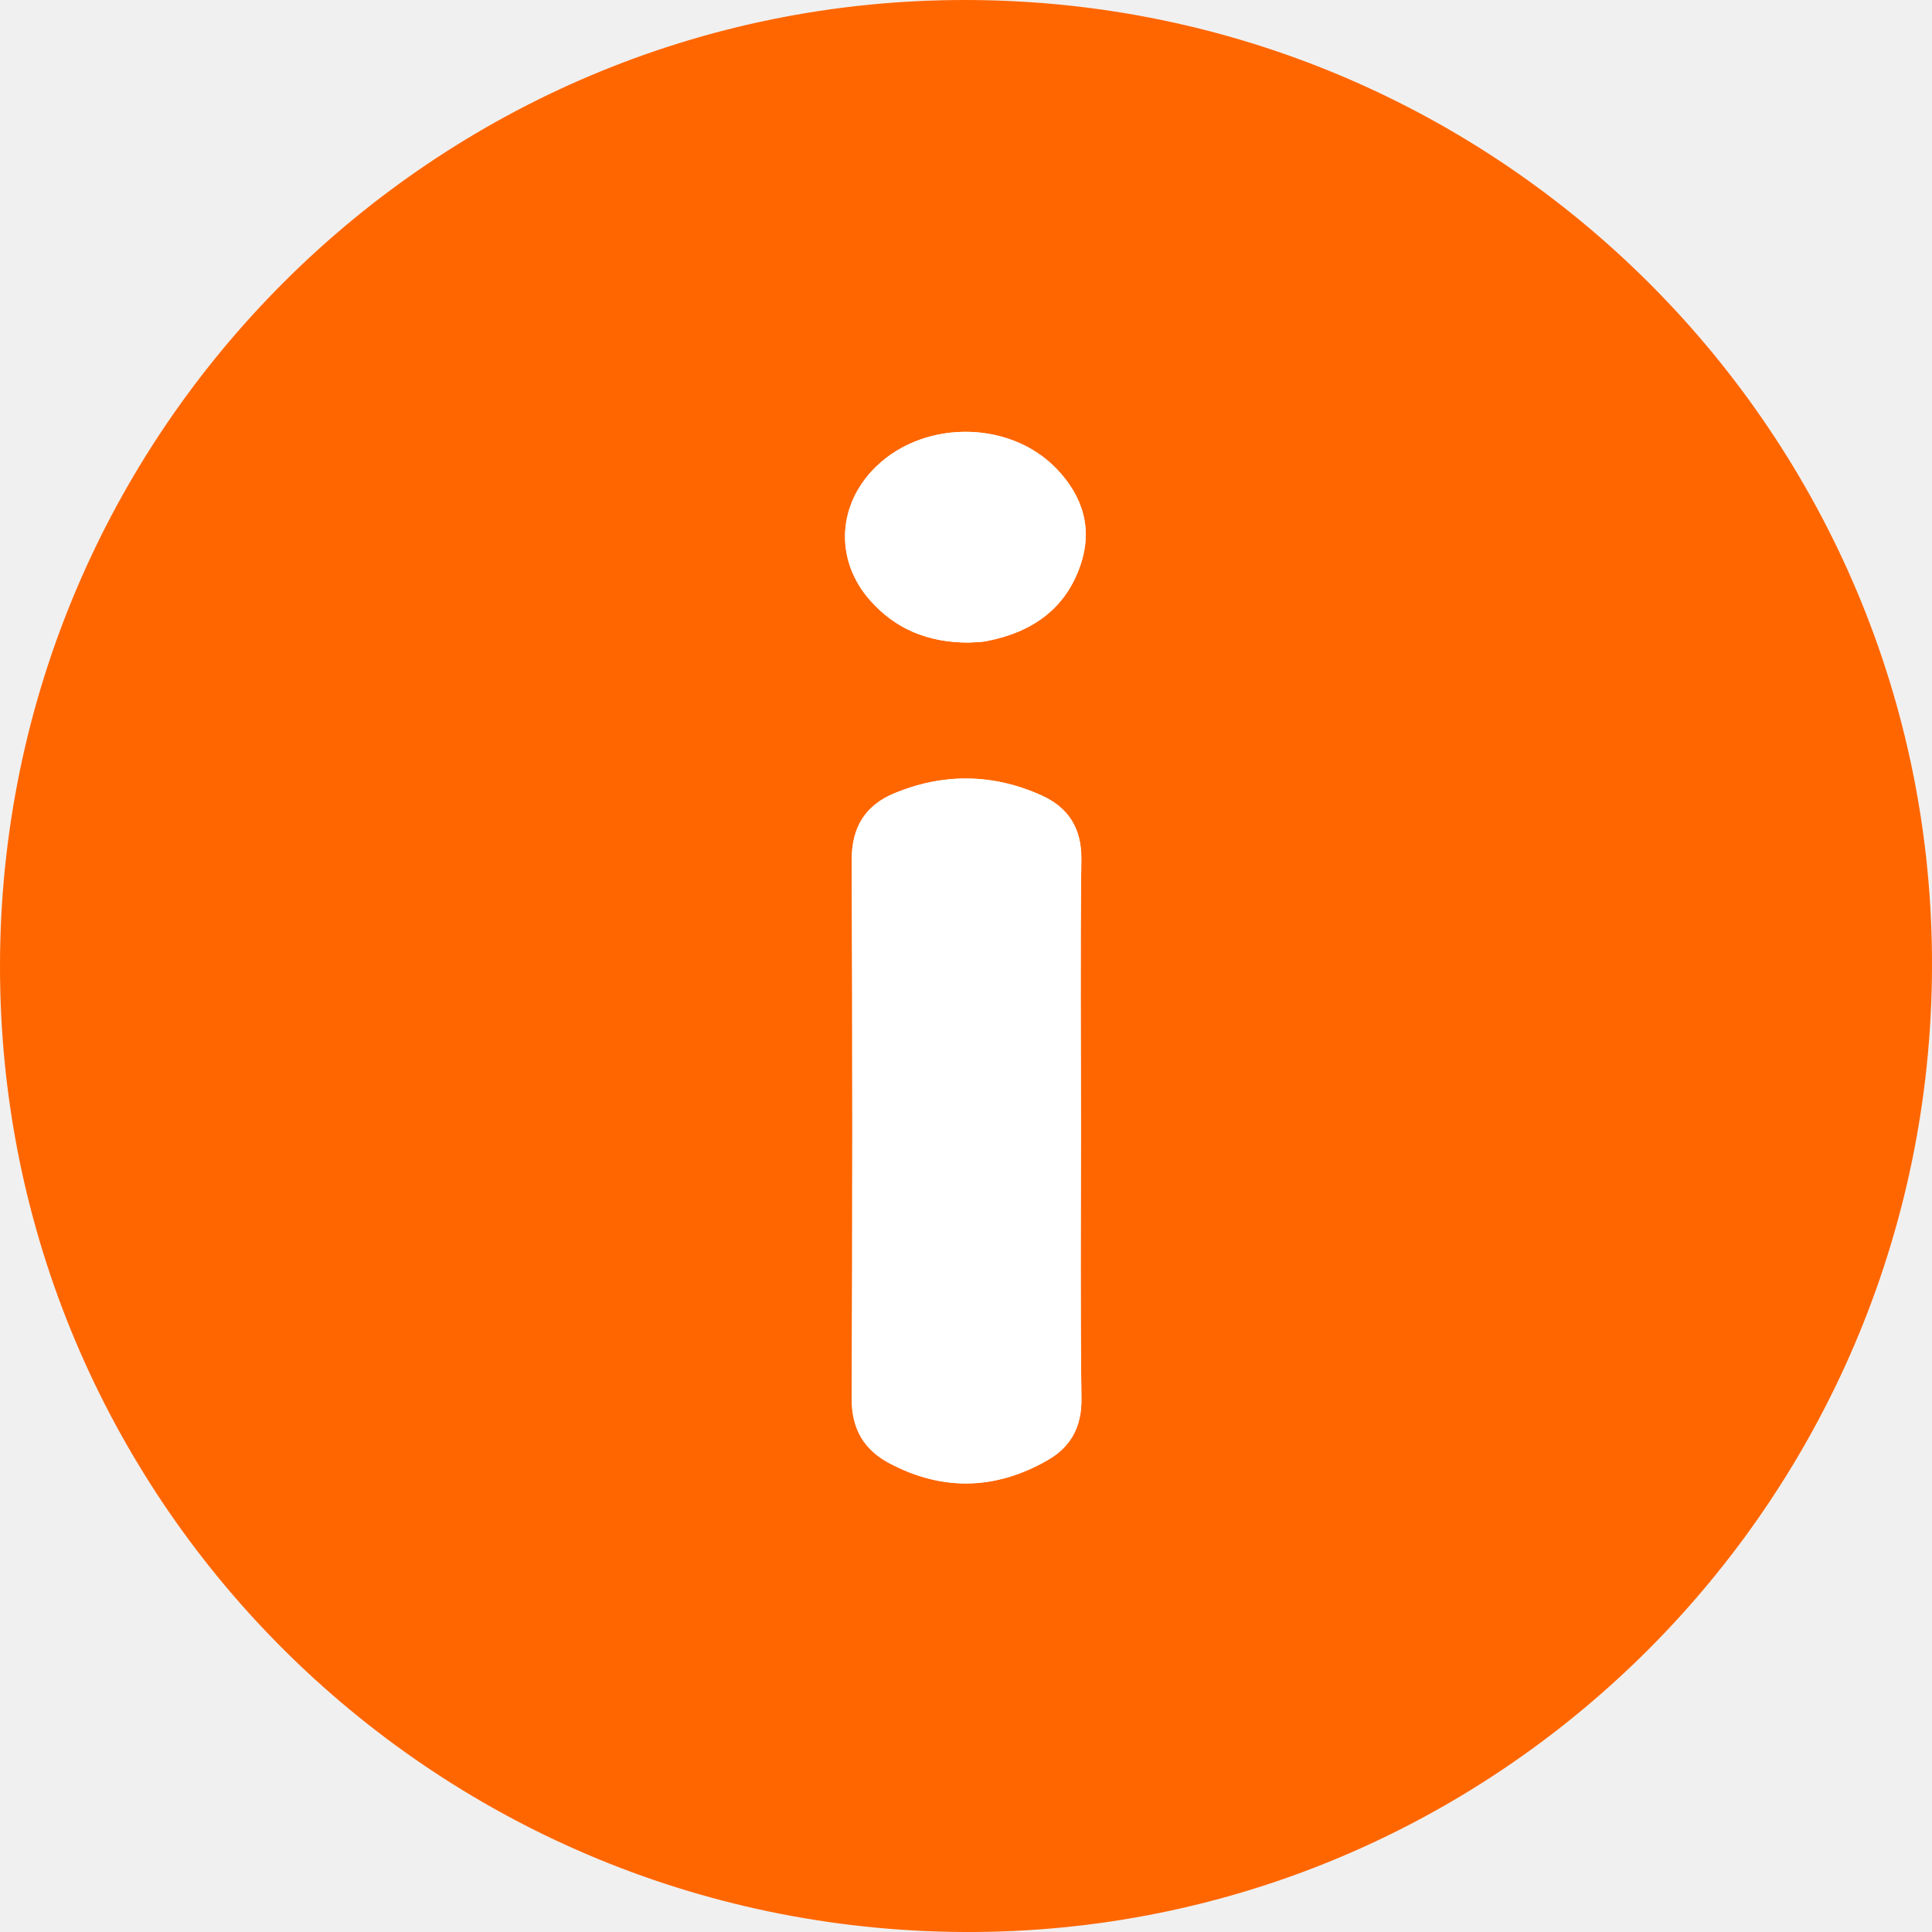
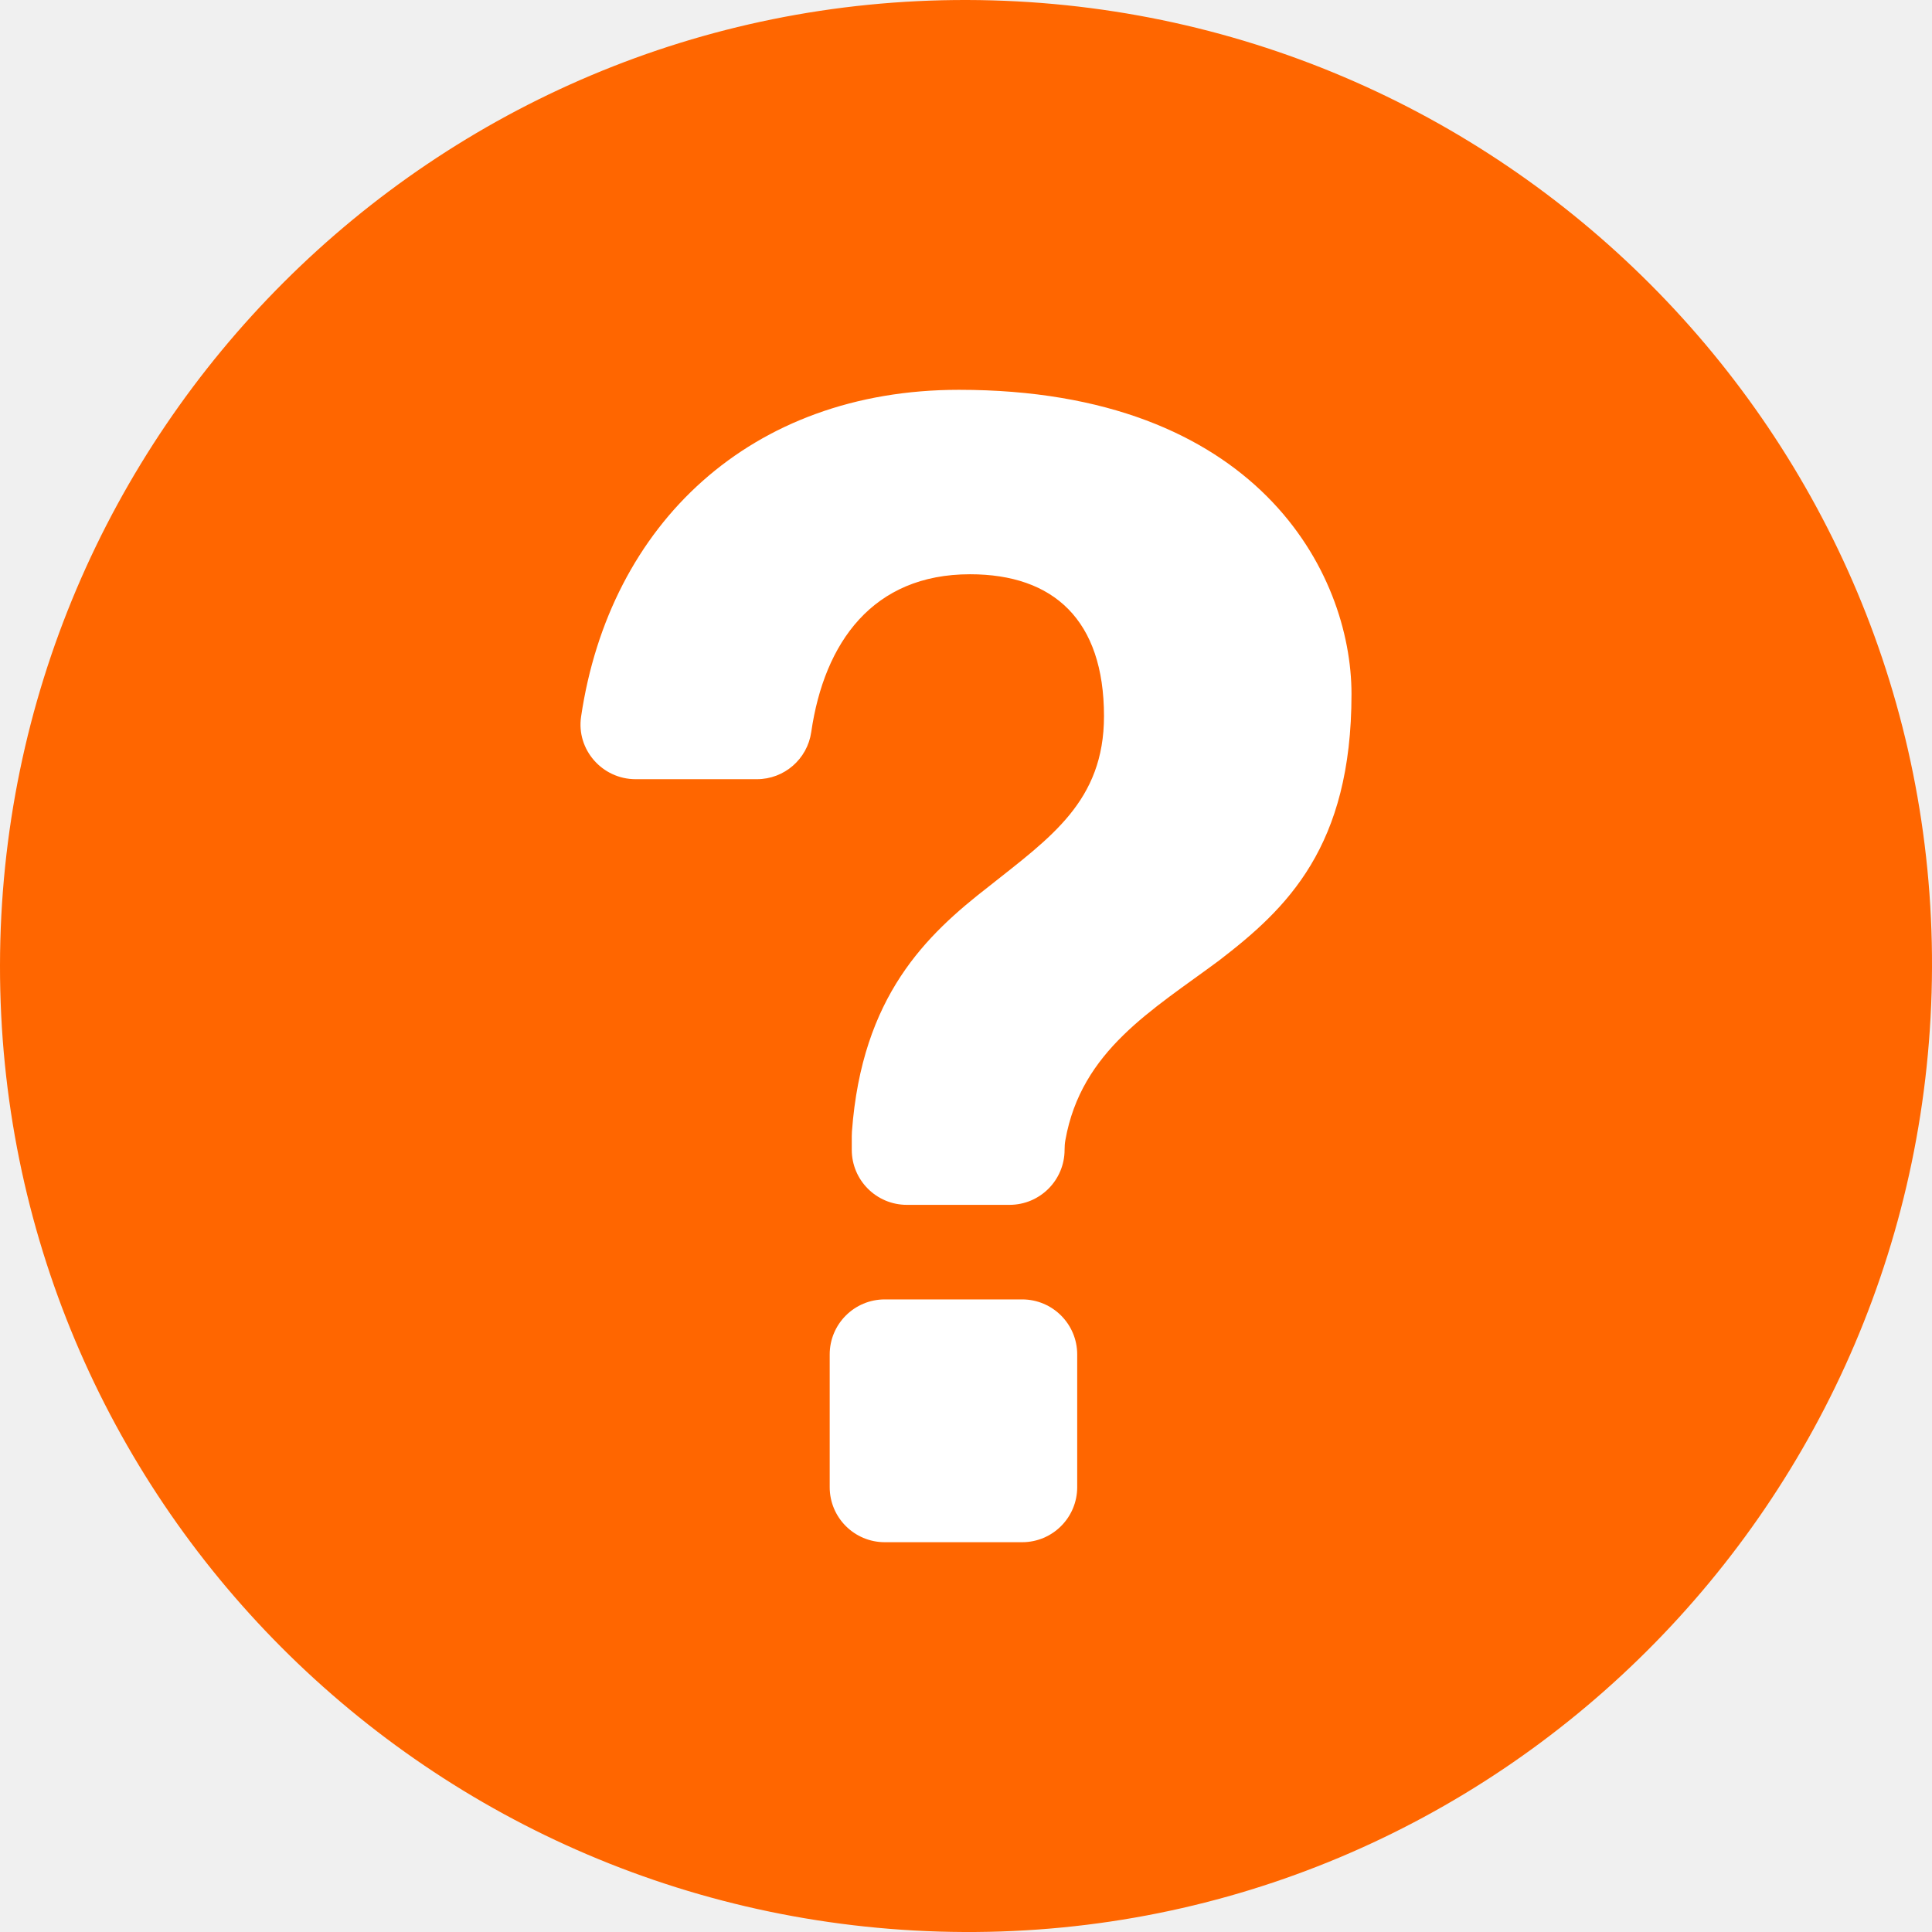
- <svg xmlns="http://www.w3.org/2000/svg" id="Layer_1" viewBox="0 0 200 200">
-   <defs>
-     <style>.cls-1{fill:#fff;}.cls-1,.cls-2{stroke-width:0px;}.cls-2{fill:#ff6600;}</style>
-   </defs>
-   <path class="cls-2" d="m100.12,0c55.3.13,100.08,45.04,99.88,100.17-.2,55.33-45.16,100.1-100.23,99.83C44.48,199.72-.07,155.03,0,99.93.07,44.67,44.96-.13,100.12,0Zm11.78,117.1c0-9.38-.08-18.76.04-28.13.04-3.25-1.36-5.39-4.14-6.64-5-2.25-10.12-2.31-15.18-.23-3,1.23-4.46,3.49-4.45,6.91.08,18.6.08,37.21,0,55.81-.01,3.12,1.28,5.26,3.87,6.64,5.5,2.93,11.03,2.79,16.42-.31,2.39-1.37,3.53-3.45,3.49-6.37-.12-9.22-.05-18.45-.05-27.68Zm-11.62-50.58c.48-.04,1.17-.02,1.83-.15,4.62-.89,8.14-3.25,9.72-7.83,1.31-3.79.27-7.16-2.45-10-5-5.22-14.24-5.09-19.14.22-3.61,3.91-3.71,9.36-.2,13.36,2.65,3.02,6.05,4.4,10.24,4.4Z" />
-   <path class="cls-1" d="m111.9,117.1c0,9.23-.08,18.45.05,27.68.04,2.93-1.1,5-3.49,6.37-5.39,3.1-10.92,3.24-16.42.31-2.58-1.38-3.88-3.52-3.87-6.64.08-18.6.08-37.21,0-55.81-.01-3.42,1.45-5.68,4.45-6.91,5.06-2.08,10.19-2.02,15.18.23,2.78,1.25,4.18,3.39,4.14,6.64-.12,9.38-.04,18.75-.04,28.13Z" />
-   <path class="cls-1" d="m100.29,66.52c-4.19,0-7.59-1.38-10.24-4.4-3.51-4-3.41-9.45.2-13.36,4.91-5.31,14.14-5.44,19.14-.22,2.72,2.84,3.76,6.21,2.45,10-1.58,4.59-5.1,6.94-9.72,7.83-.66.13-1.35.11-1.83.15Z" />
+ <svg xmlns="http://www.w3.org/2000/svg" version="1.1" id="Layer_1" x="0px" y="0px" width="200px" height="200px" viewBox="0 0 200 200" style="enable-background:new 0 0 200 200;" xml:space="preserve">
+   <style type="text/css">
+ 	.st0{fill:#ff6600;}
+ 	.st1{fill:#FFFFFF;}
+ </style>
+   <path class="st0" d="M100.12,0C155.42,0.13,200.2,45.04,200,100.17c-0.2,55.33-45.16,100.1-100.23,99.83  C44.48,199.72-0.07,155.03,0,99.93C0.07,44.67,44.96-0.13,100.12,0z" />
+   <g>
+     <path class="st1" d="M65.798,80.662c-3.455,0-6.149-3.058-5.644-6.476C63.1,54.251,77.712,40.353,99.272,40.353   c30.844,0,40.635,18.93,40.635,31.496c0,15.83-6.69,22.194-13.708,27.58   c-6.895,5.13-14.262,9.316-15.911,18.592c-0.059,0.33-0.083,0.669-0.083,1.005v0c0,3.147-2.551,5.699-5.699,5.699   H93.874c-3.147,0-5.699-2.551-5.699-5.699v-1.404c0-0.16,0.006-0.324,0.017-0.484   c1.038-14.028,7.69-20.349,14.18-25.379c6.364-5.059,11.913-8.812,11.913-17.625   c0-9.955-5.222-14.687-13.871-14.687c-10.052,0-15.088,7.047-16.435,16.338c-0.406,2.799-2.797,4.877-5.626,4.877   C74.655,80.662,69.688,80.662,65.798,80.662z M91.589,134.515h14.224c3.147,0,5.699,2.551,5.699,5.699v13.735   c0,3.147-2.551,5.699-5.699,5.699H91.589c-3.147,0-5.699-2.551-5.699-5.699v-13.735   C85.89,137.066,88.442,134.515,91.589,134.515z" />
+   </g>
</svg>
